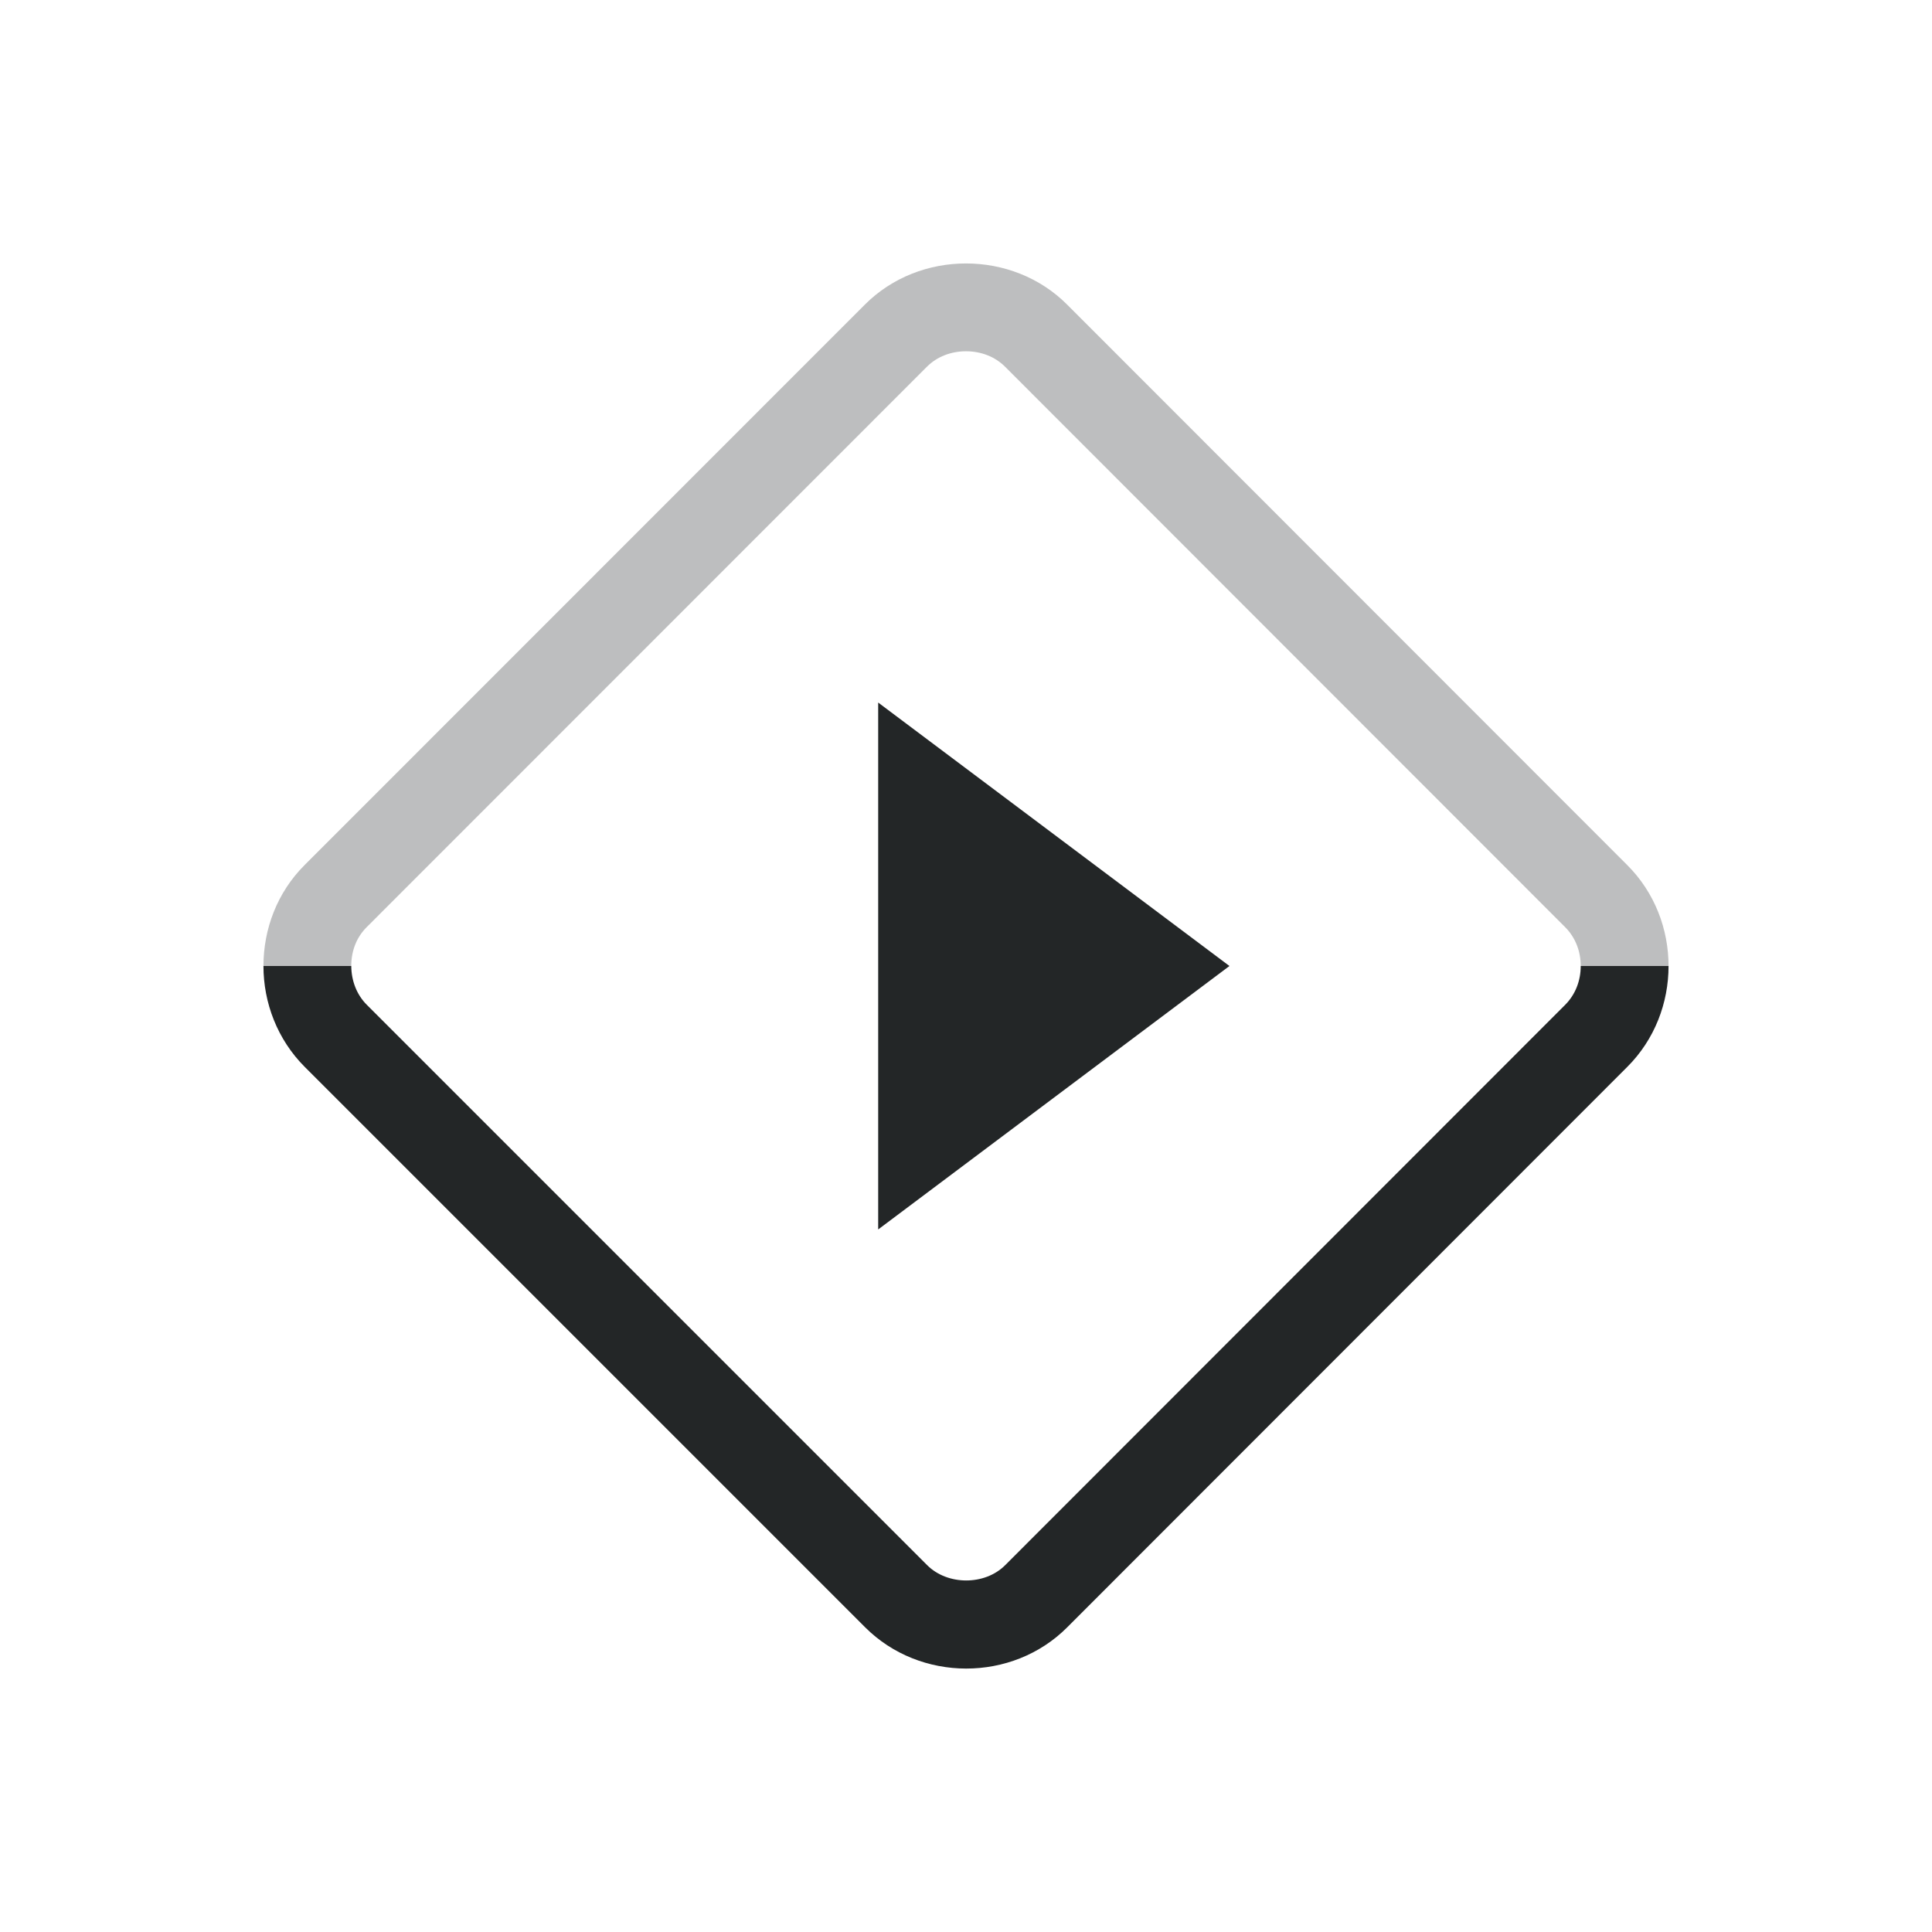
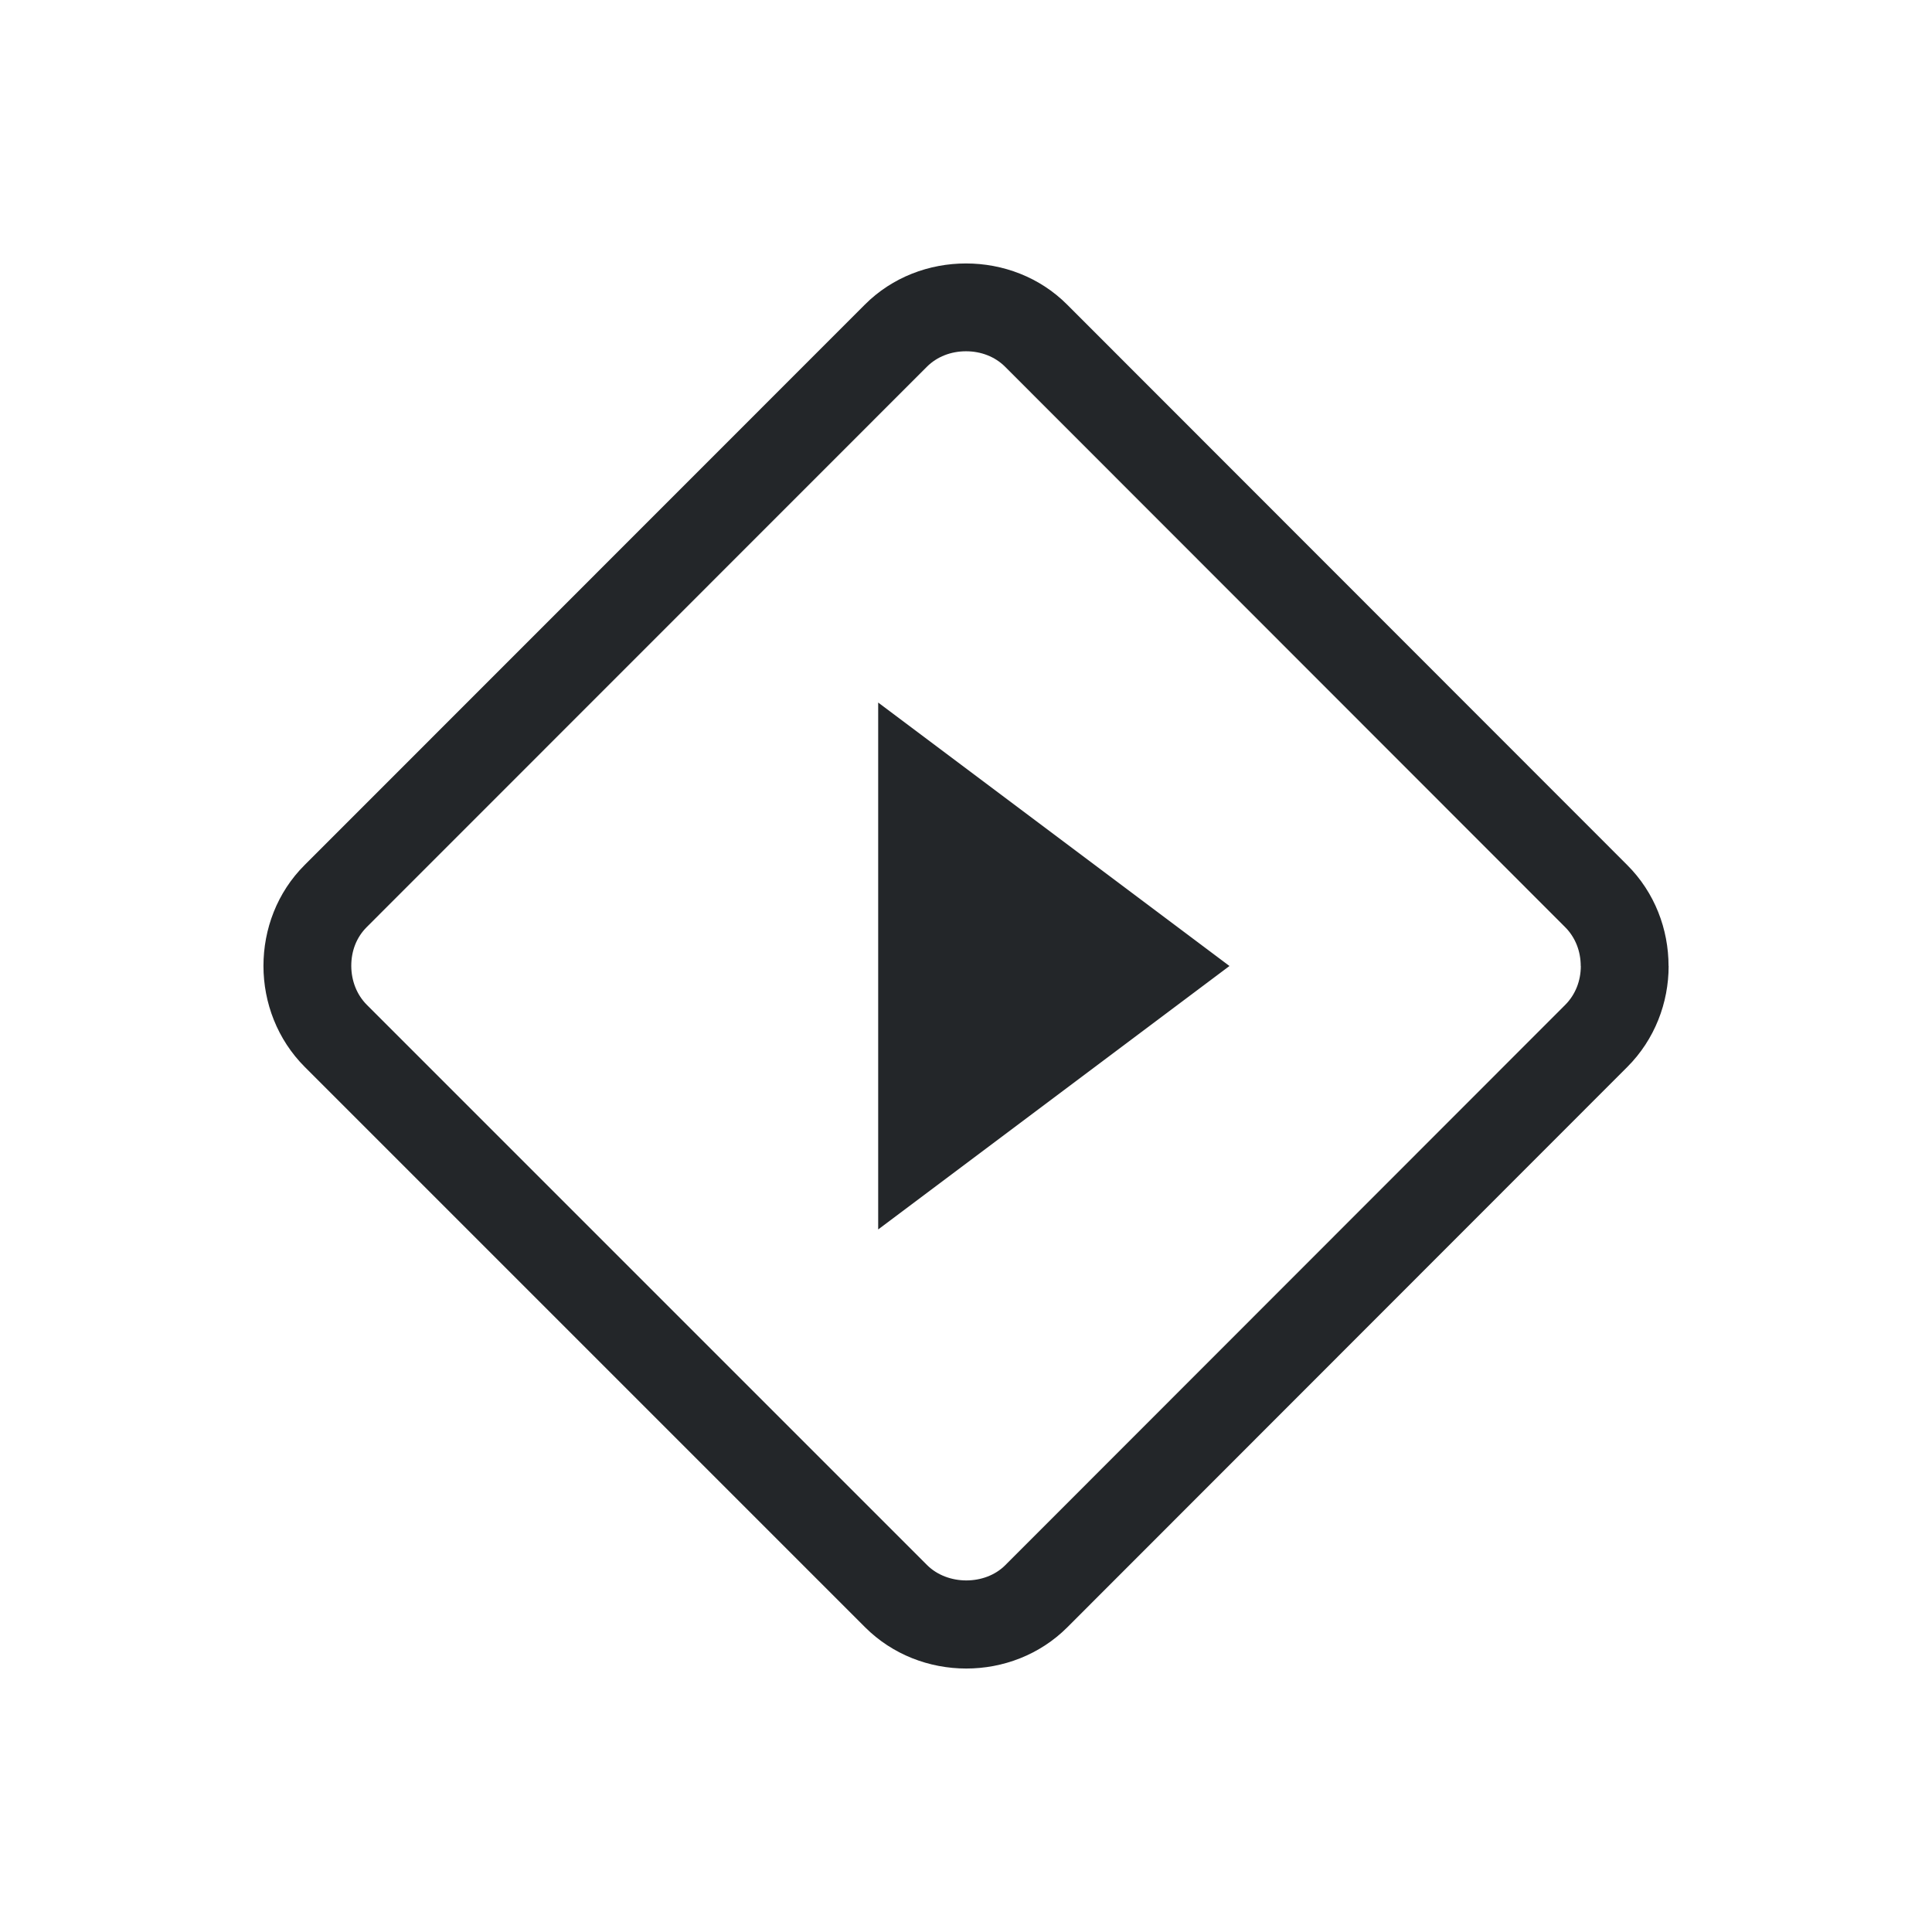
- <svg xmlns="http://www.w3.org/2000/svg" width="22" height="22" version="1.1" id="svg9">
+ <svg xmlns="http://www.w3.org/2000/svg" id="svg9" version="1.1" viewBox="0 0 22 22">
  <defs id="defs3">
    <style id="current-color-scheme" type="text/css">
-    .ColorScheme-Text { color:#232627; } .ColorScheme-Highlight { color:#3daee9; }
-   </style>
+           .ColorScheme-Text { color:#232629; }
+           .ColorScheme-Highlight { color:#3daee9; }
+         </style>
  </defs>
-   <path style="opacity:0.3;fill:#232627;fill-opacity:1;stroke:none;stroke-width:2;stroke-linecap:round;stroke-linejoin:round;stroke-miterlimit:4;stroke-dasharray:none;stroke-dashoffset:0;stroke-opacity:1;paint-order:normal" d="M 11 3 C 10.581 3 10.161 3.155 9.848 3.469 L 3.469 9.85 C 3.155 10.163 3 10.581 3 11 L 4 11 C 4 10.999 4 10.999 4 10.998 C 4 10.827 4.06 10.673 4.176 10.557 L 10.555 4.176 C 10.669 4.062 10.828 4 11 4 C 11.172 4 11.331 4.062 11.445 4.176 L 17.822 10.557 C 17.939 10.674 18 10.832 18 11 L 19 11 C 19 10.581 18.843 10.163 18.529 9.85 L 12.152 3.469 C 11.839 3.155 11.419 3 11 3 z " id="rect833" />
-   <path style="opacity:1;fill:#232627;fill-opacity:1;stroke:none;stroke-width:2;stroke-linecap:round;stroke-linejoin:round;stroke-miterlimit:4;stroke-dasharray:none;stroke-dashoffset:0;stroke-opacity:1;paint-order:normal" d="M 3 11 C 3 11.418 3.158 11.837 3.471 12.15 L 9.85 18.529 C 10.476 19.156 11.526 19.158 12.152 18.531 L 18.529 12.15 C 18.843 11.837 19 11.419 19 11 L 18 11 C 18 11.168 17.939 11.326 17.822 11.443 L 11.445 17.824 C 11.214 18.055 10.789 18.055 10.557 17.822 L 4.178 11.443 C 4.062 11.328 4.001 11.168 4 11 L 3 11 z " id="rect835" />
-   <path style="fill:#232627;opacity:1;fill-opacity:1" d="m 10,8 4,3 -4,3 v -3 z" id="path5" />
+   <g fill="currentColor">
+     <path id="rect833" d="M 11 3 C 10.581 3 10.161 3.155 9.848 3.469 L 3.469 9.85 C 3.155 10.163 3 10.581 3 11 L 4 11 C 4 10.999 4 10.999 4 10.998 C 4 10.827 4.06 10.673 4.176 10.557 L 10.555 4.176 C 10.669 4.062 10.828 4 11 4 C 11.172 4 11.331 4.062 11.445 4.176 L 17.822 10.557 C 17.939 10.674 18 10.832 18 11 L 19 11 C 19 10.581 18.843 10.163 18.529 9.85 L 12.152 3.469 C 11.839 3.155 11.419 3 11 3 z " style="fill:currentColor" class="ColorScheme-Text" />
+     <path id="rect835" d="m3 11c4.114e-4 0.418 0.158 0.837 0.471 1.15l6.379 6.379c0.627 0.627 1.676 0.628 2.303 0.002l6.377-6.381c0.313-0.313 0.471-0.731 0.471-1.15h-1c0 0.168-0.061 0.326-0.178 0.443l-6.377 6.381c-0.231 0.231-0.656 0.23-0.889-0.002l-6.379-6.379c-0.116-0.116-0.177-0.275-0.178-0.443h-1z" style="fill:currentColor" class="ColorScheme-Text" />
+     <path id="path5" d="m10 8 4 3-4 3v-3z" style="fill:currentColor" class="ColorScheme-Text" />
+   </g>
</svg>
